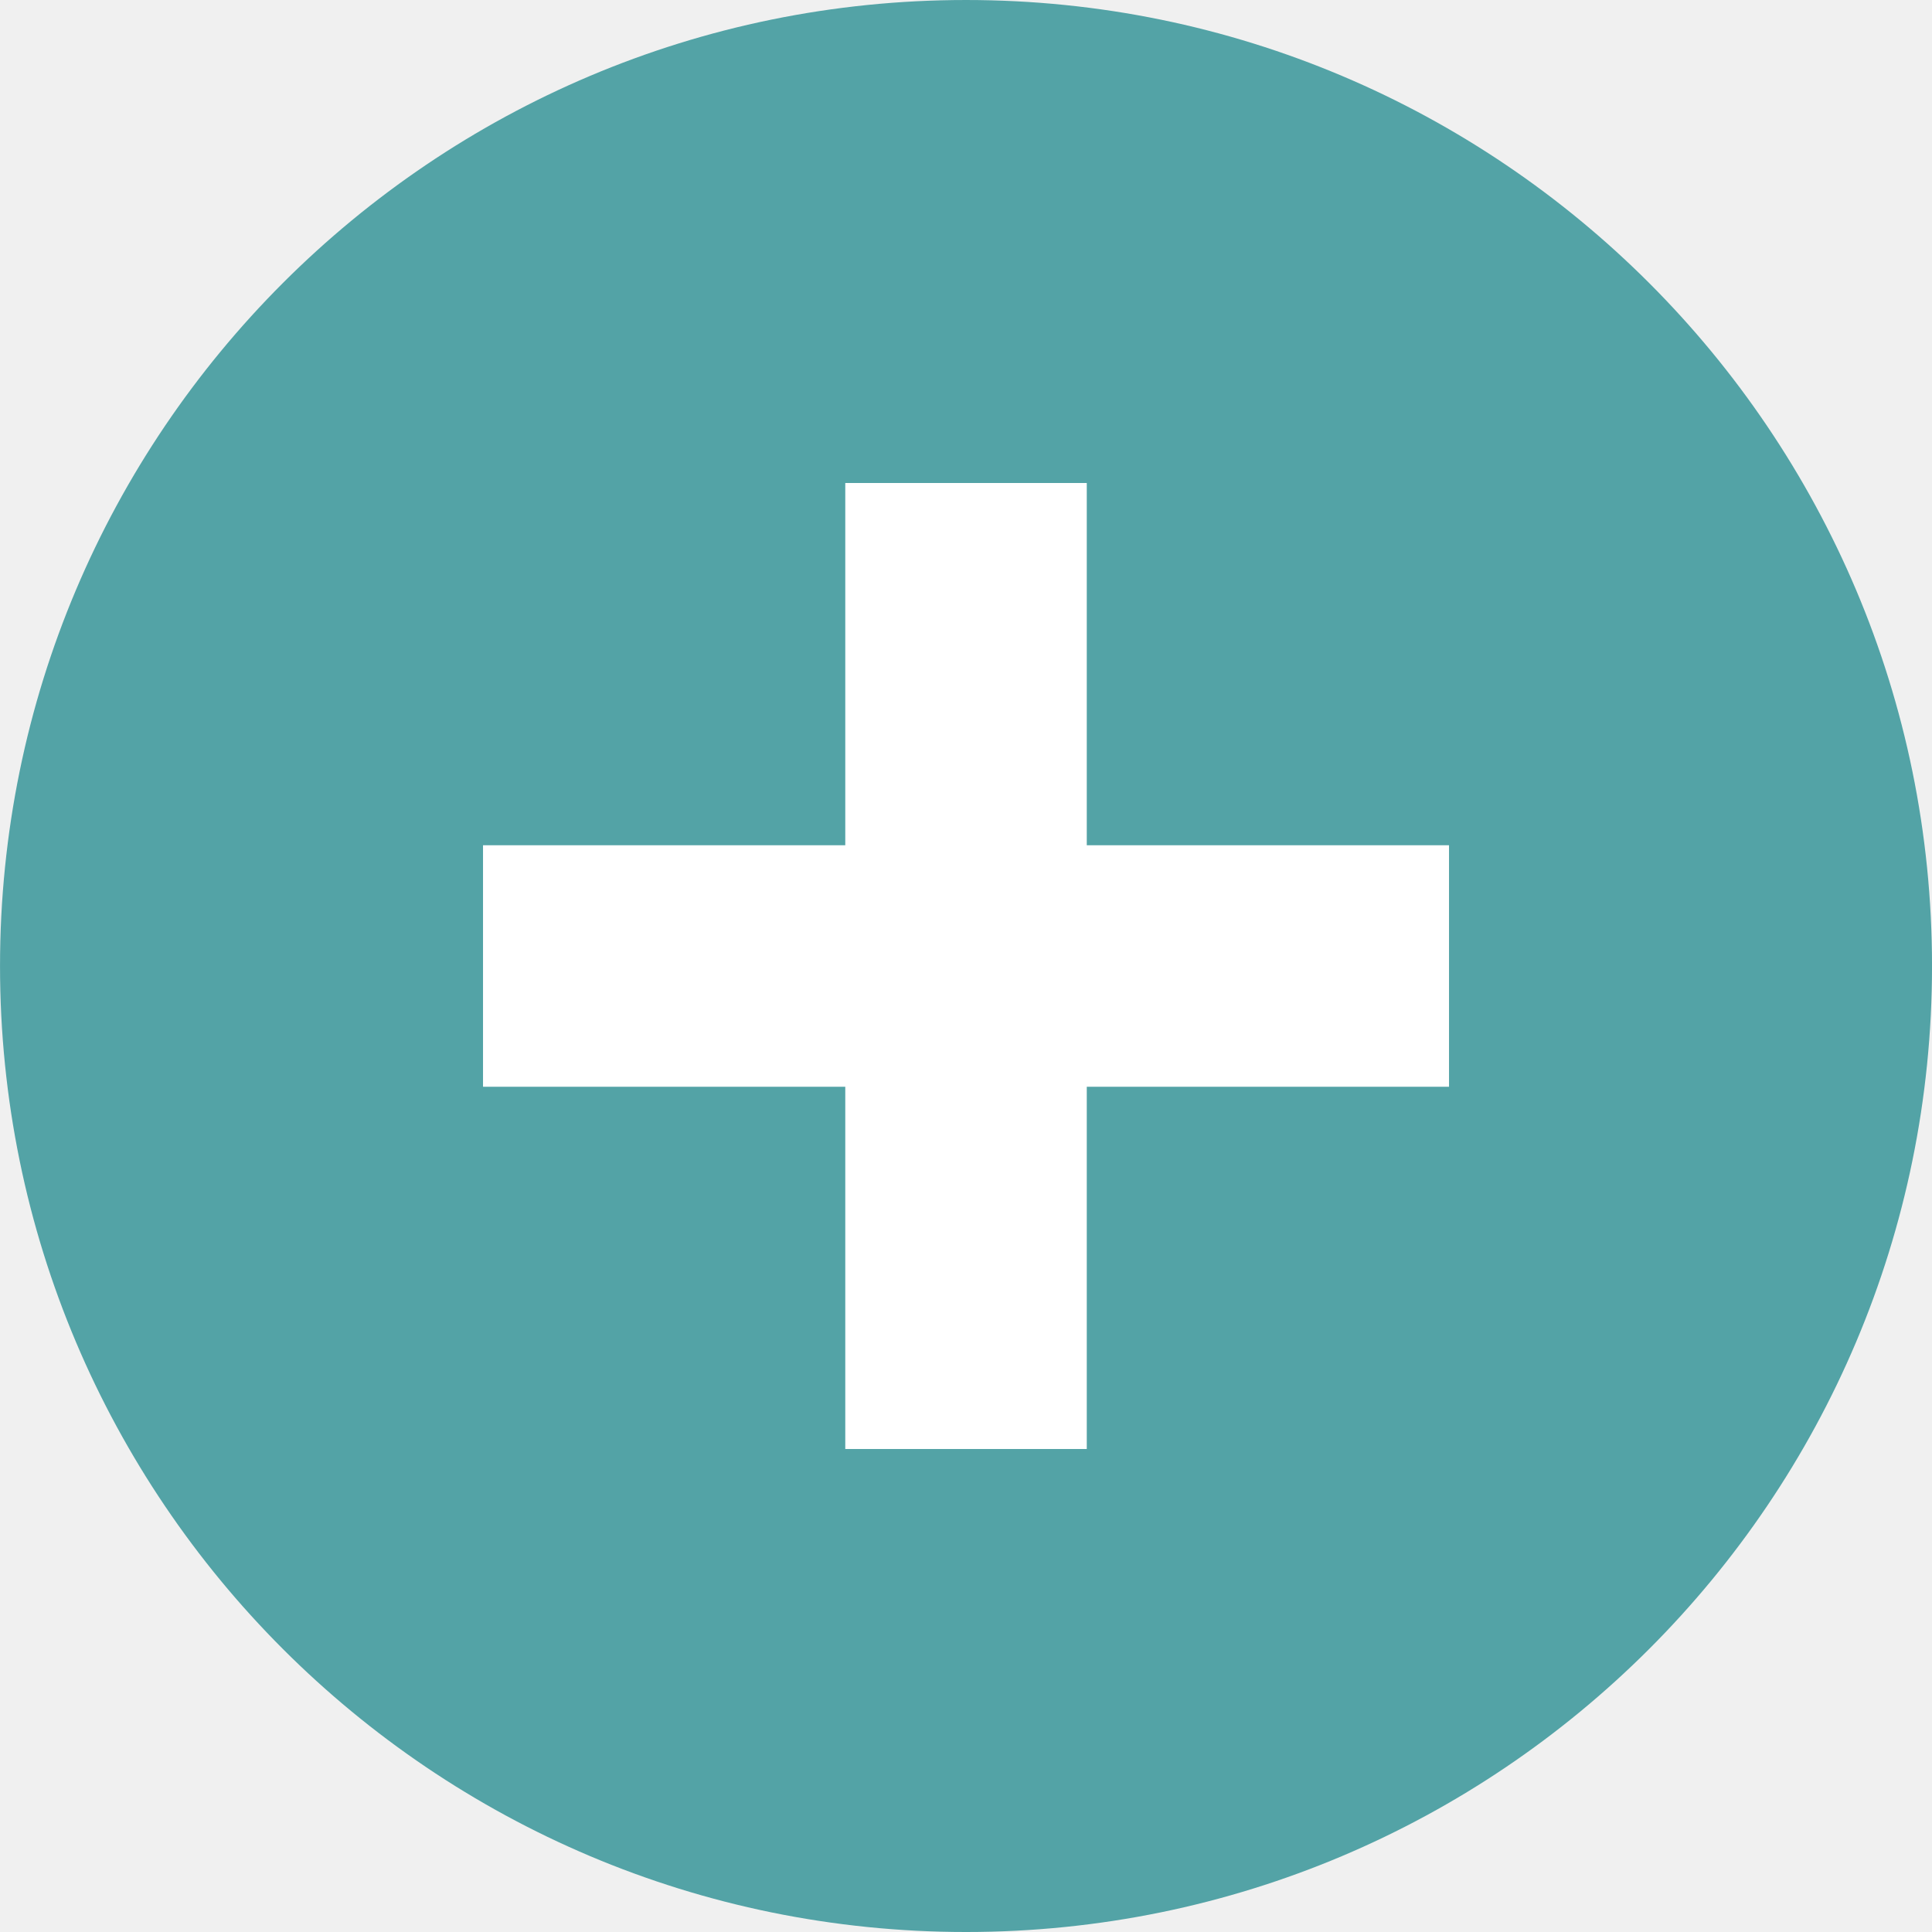
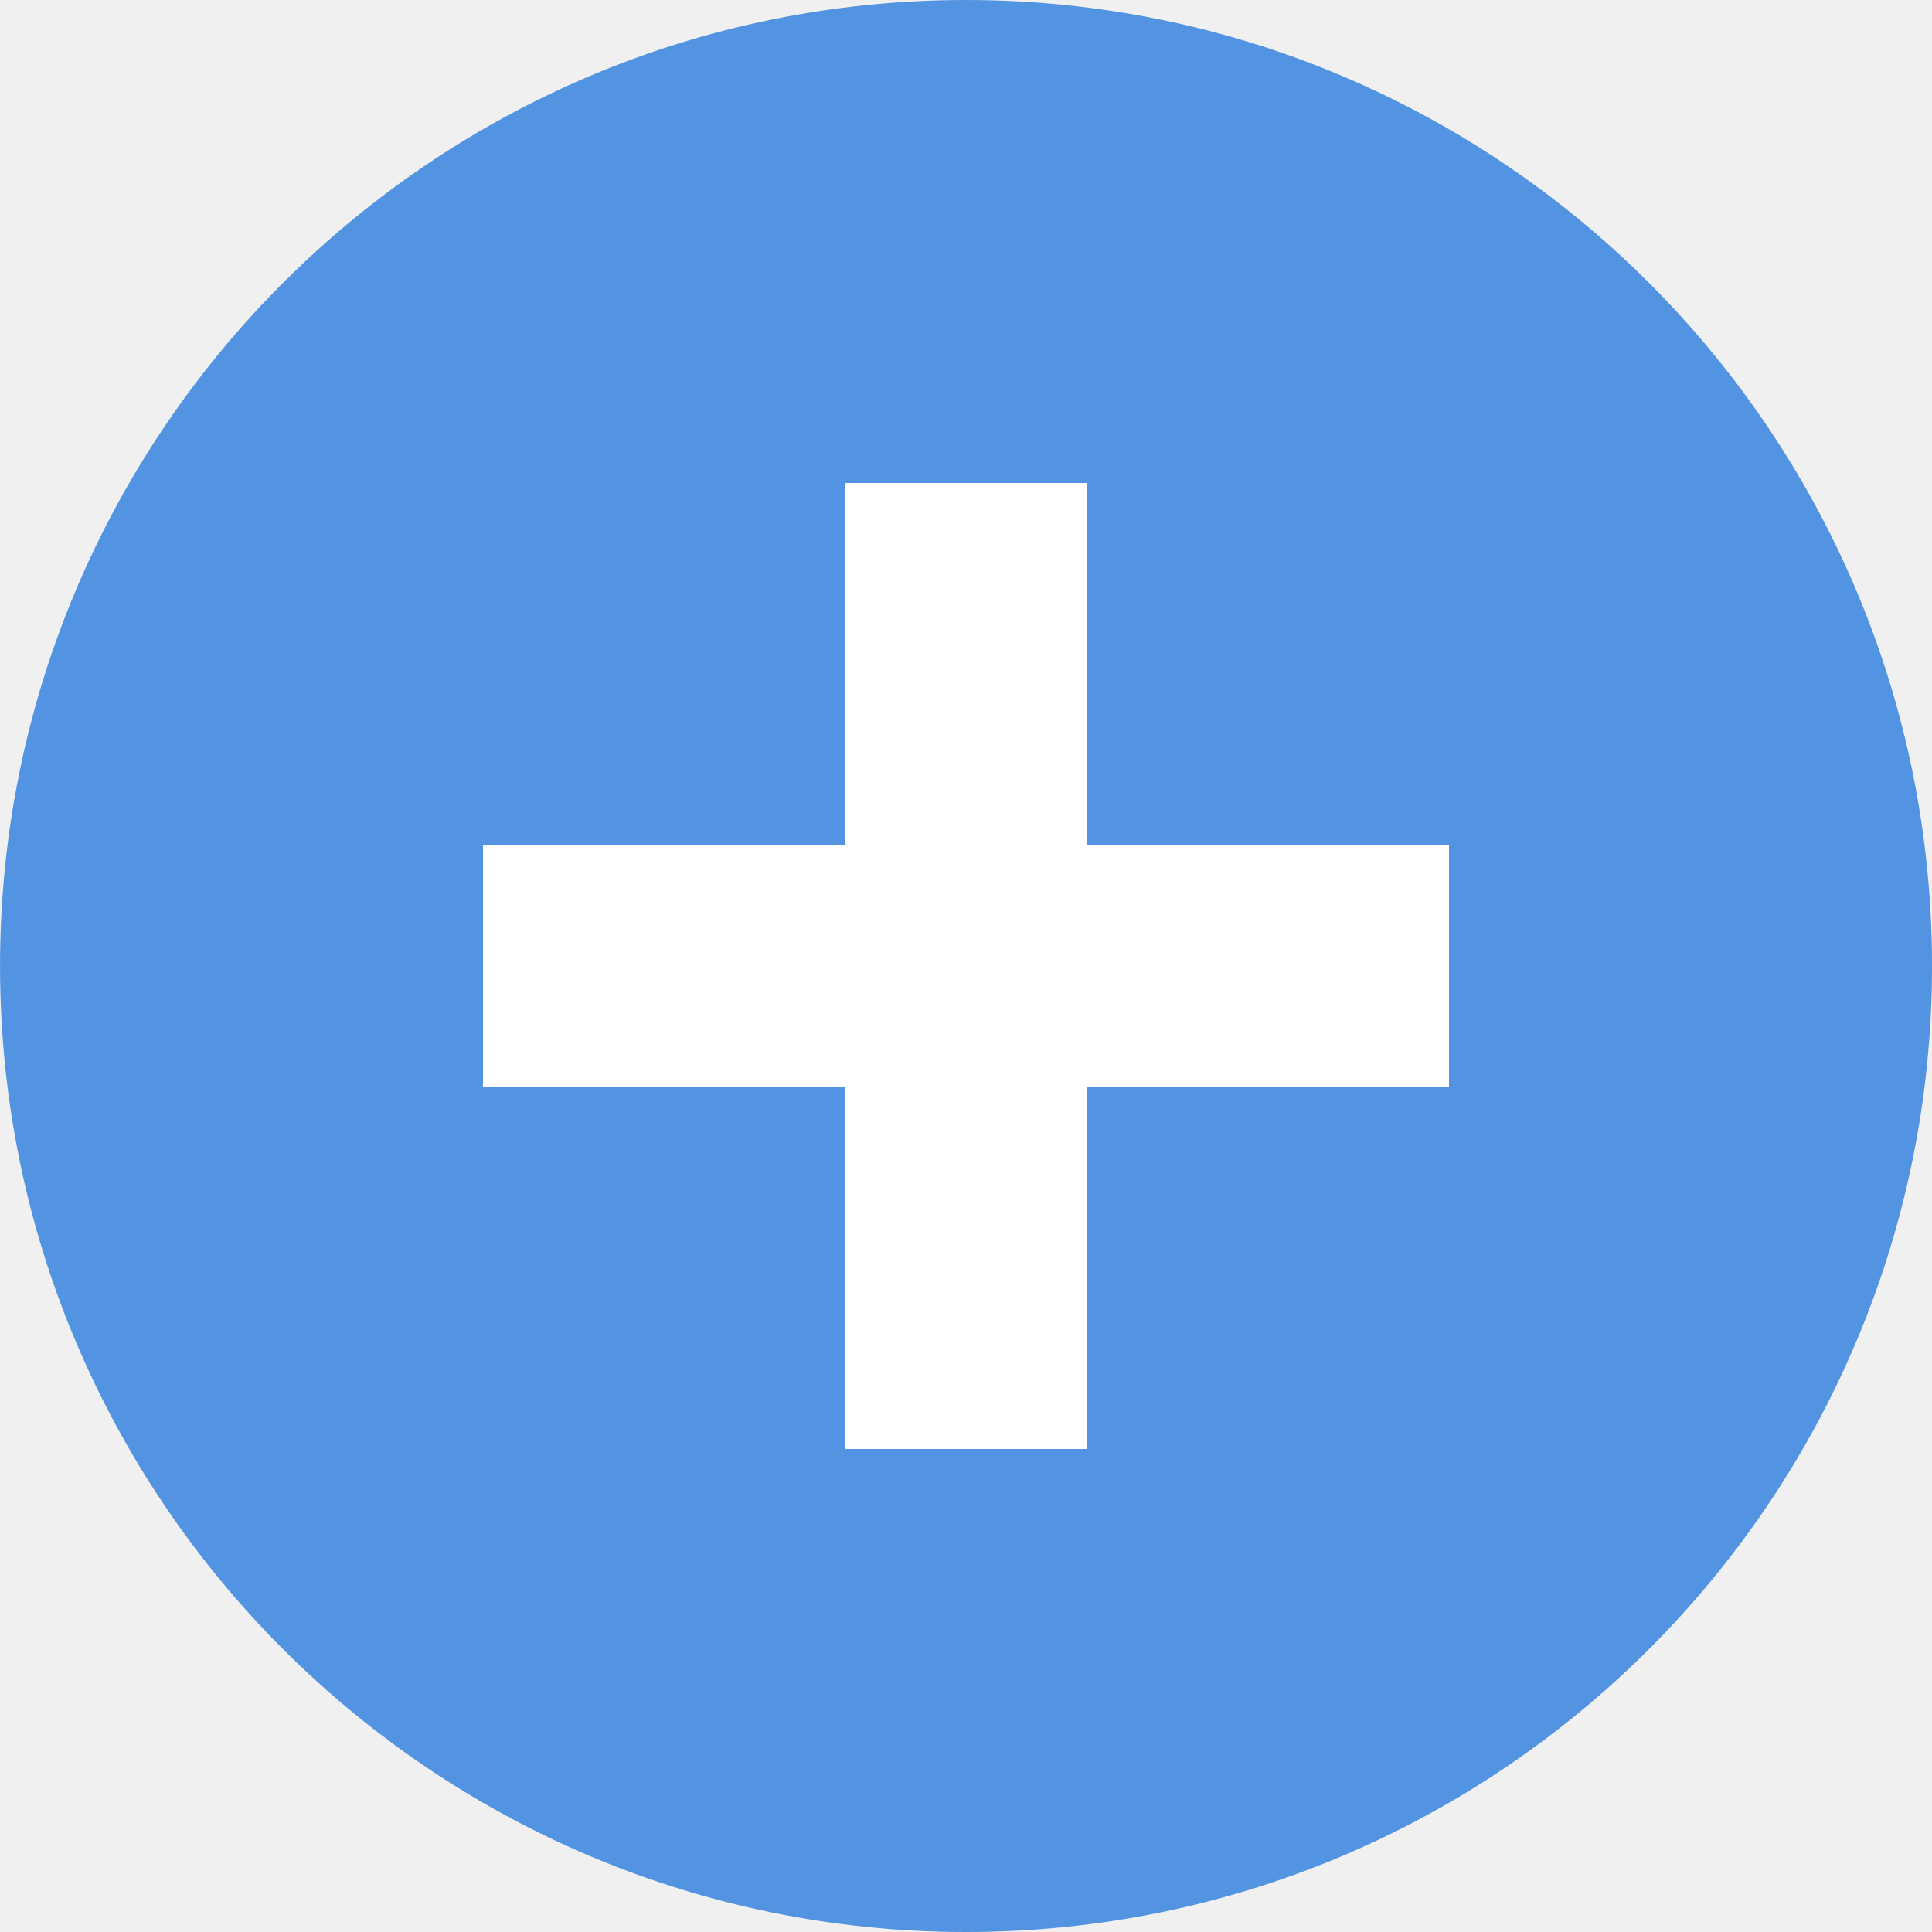
<svg xmlns="http://www.w3.org/2000/svg" xmlns:ns1="http://www.openswatchbook.org/uri/2009/osb" xmlns:xlink="http://www.w3.org/1999/xlink" width="16" height="16" id="svg12430" version="1.1">
  <defs id="defs12432">
    <linearGradient id="selected_fg_color" ns1:paint="solid">
      <stop style="stop-color:#ffffff;stop-opacity:1;" offset="0" id="stop4150" />
    </linearGradient>
    <linearGradient id="selected_bg_color" ns1:paint="solid">
-       <stop style="stop-color:#53A3A6;stop-opacity:1;" offset="0" id="stop4147" />
+       <stop style="stop-color:#5294e2;stop-opacity:1;" offset="0" id="stop4147" />
    </linearGradient>
    <linearGradient xlink:href="#selected_bg_color" id="linearGradient4149" x1="150" y1="397.991" x2="150" y2="413.991" gradientUnits="userSpaceOnUse" />
    <linearGradient xlink:href="#selected_fg_color" id="linearGradient4152" x1="150" y1="401.991" x2="150" y2="409.991" gradientUnits="userSpaceOnUse" />
  </defs>
  <g id="layer1" transform="translate(0,-1036.362)">
    <g style="display:inline" transform="translate(-141.9998,638.3711)" id="g14642-3-0">
      <ellipse style="opacity:1;fill:url(#linearGradient4149);fill-opacity:1;stroke:none;stroke-width:1;stroke-linecap:butt;stroke-linejoin:miter;stroke-miterlimit:4;stroke-dasharray:none;stroke-dashoffset:0;stroke-opacity:1" id="path4156" cx="150" cy="405.991" rx="8" ry="8" />
      <rect style="fill:none;stroke:none" id="rect3620-5-4" width="15.982" height="16" x="142" y="398" rx="0" ry="0" />
      <g id="g4179" transform="translate(141.9999,397.9911)">
        <g style="opacity:0.55;fill:#000000;fill-opacity:1" transform="matrix(0.765075,0,0,0.765075,1.880594,0.8798127)" id="g2996-1">
          <g style="fill:#000000;fill-opacity:1" transform="translate(-60,-518)" id="layer12-1">
            <g transform="translate(19,-242)" id="layer4-4-1-9" style="display:inline;fill:#000000;fill-opacity:1" />
          </g>
        </g>
        <g style="fill:#ffffff;fill-opacity:1" transform="matrix(0.765075,0,0,0.765075,1.880594,1.879479)" id="g2996">
          <g style="fill:#ffffff;fill-opacity:1" transform="translate(-60,-518)" id="layer12">
            <g transform="translate(19,-242)" id="layer4-4-1" style="display:inline;fill:#ffffff;fill-opacity:1" />
          </g>
        </g>
      </g>
      <path style="fill:url(#linearGradient4152);fill-opacity:1;fill-rule:evenodd;stroke:#000000;stroke-width:0;stroke-linecap:butt;stroke-linejoin:miter;stroke-miterlimit:4;stroke-opacity:1" d="m 149,401.991 0,3 -3,0 0,2 3,0 0,3 2,0 0,-3 3,0 0,-2 -3,0 0,-3 z" id="rect3757" />
    </g>
  </g>
</svg>
